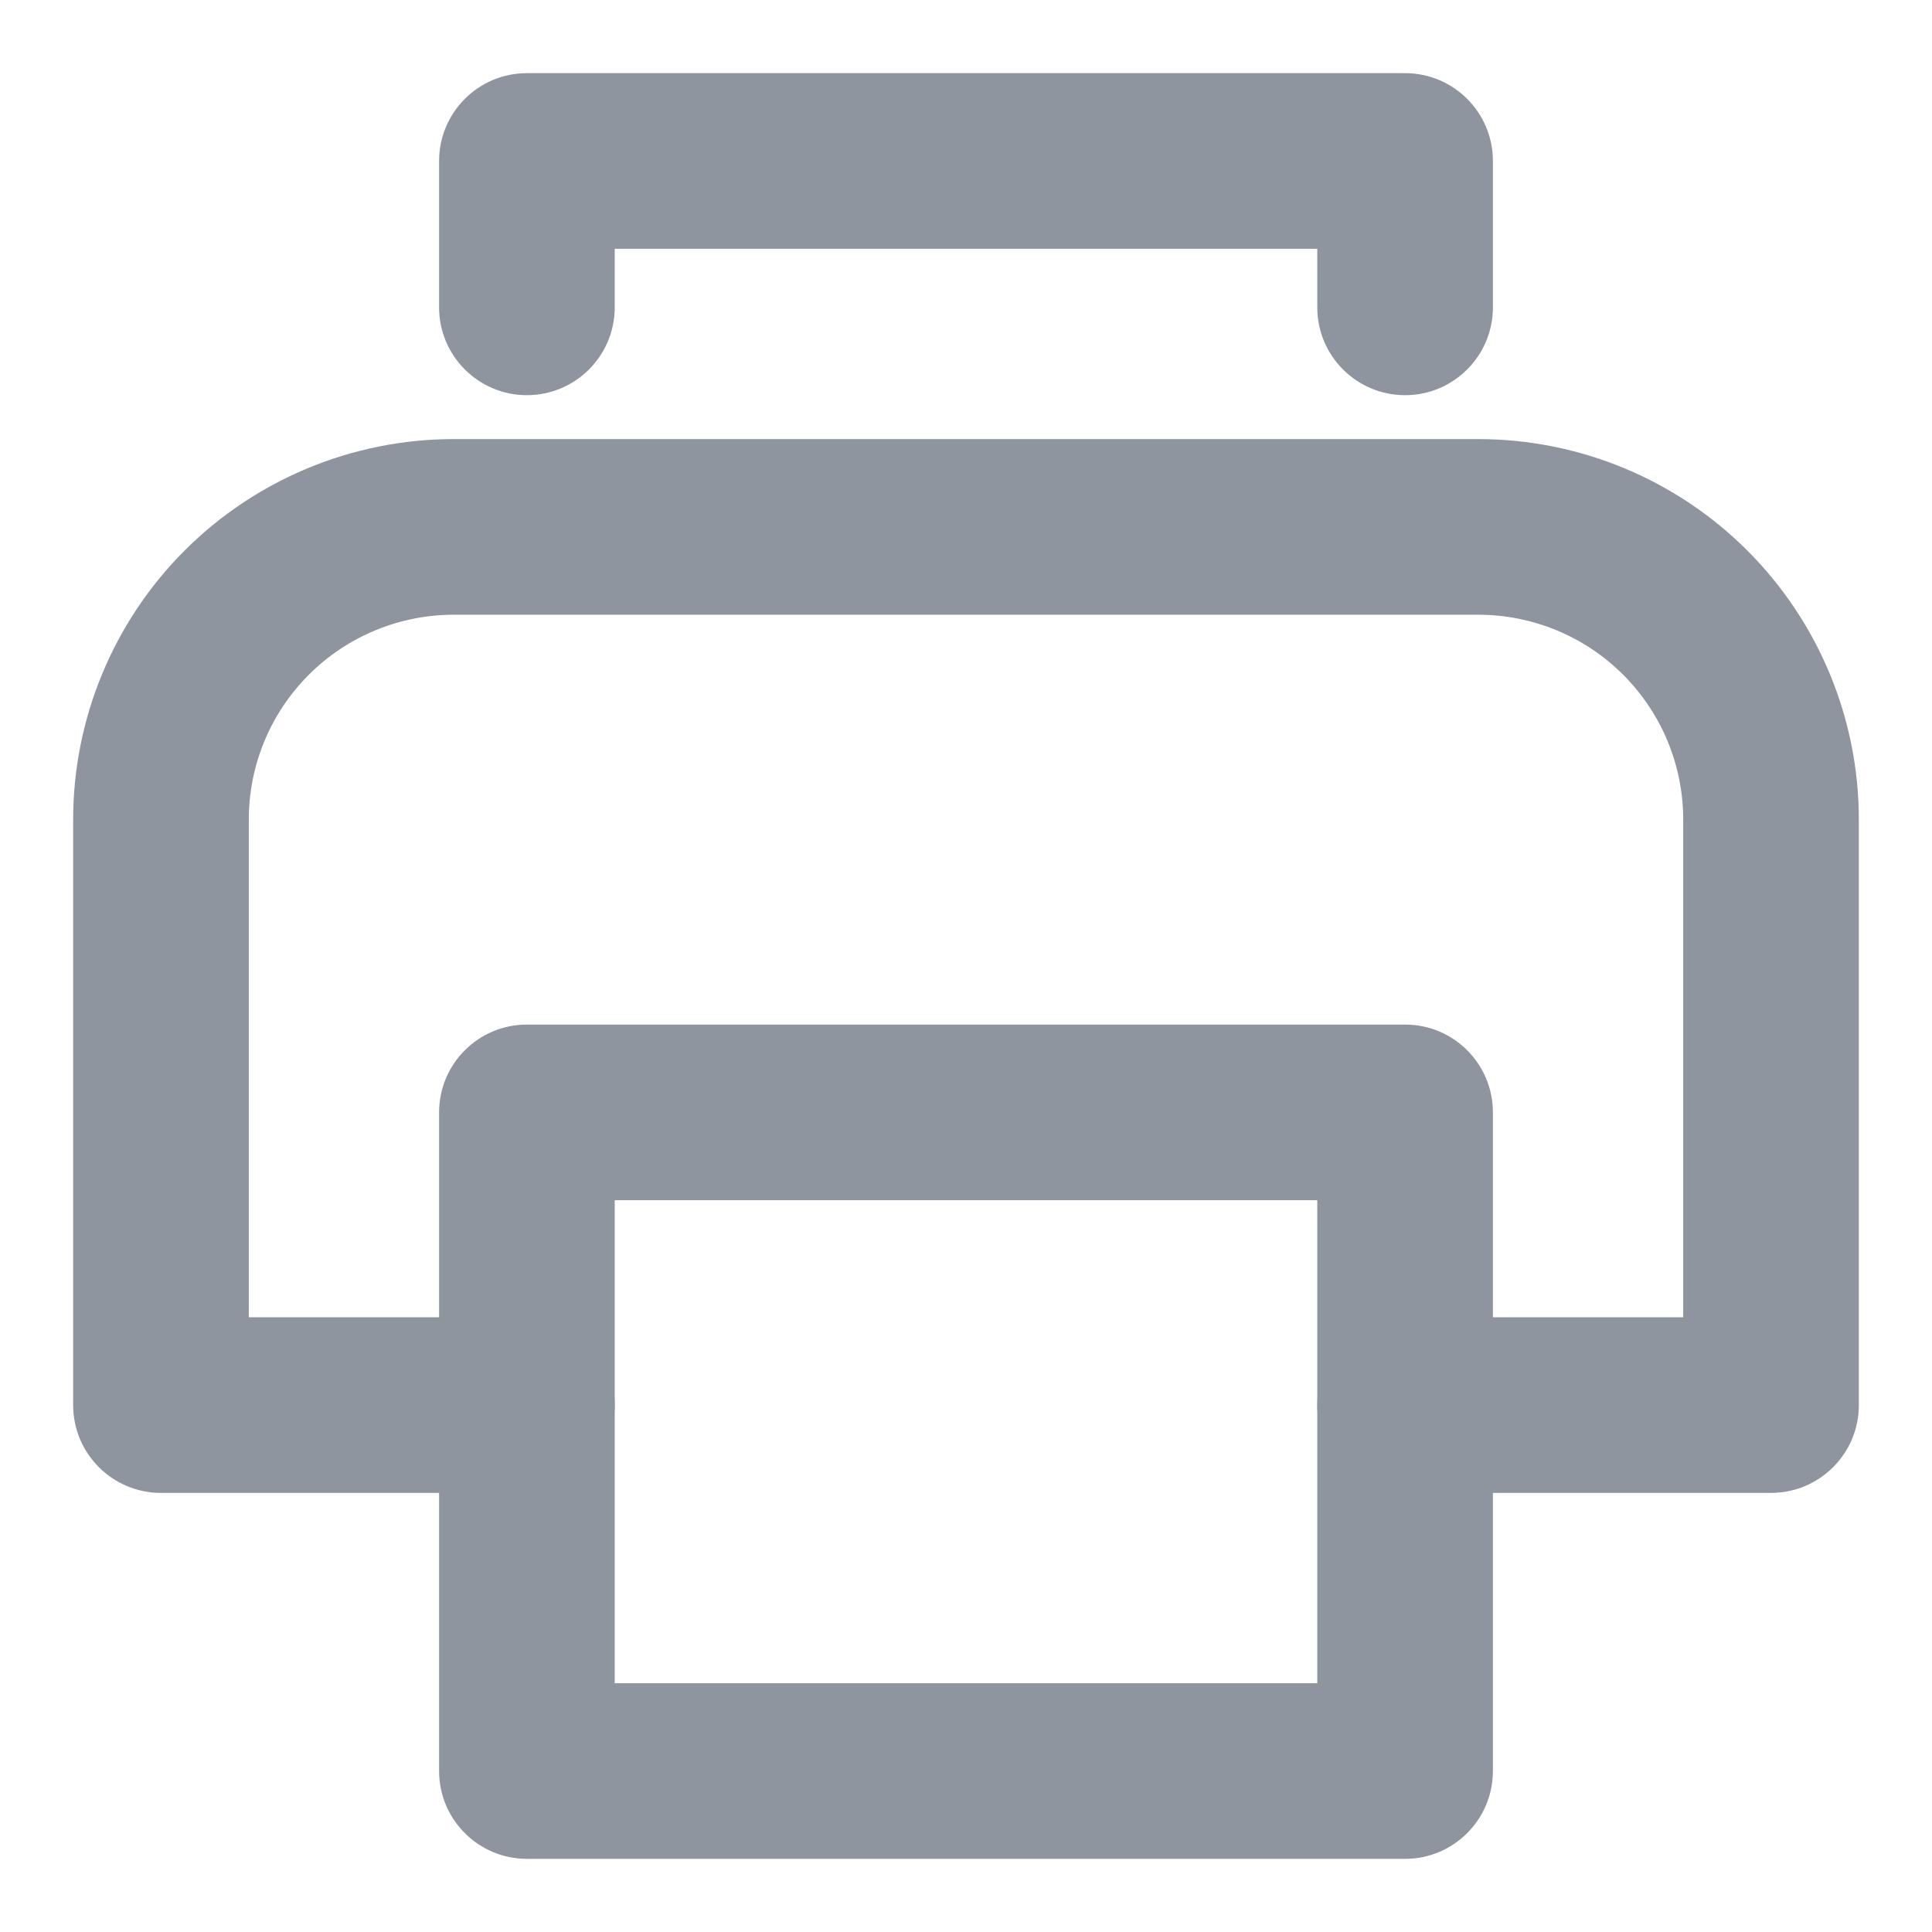
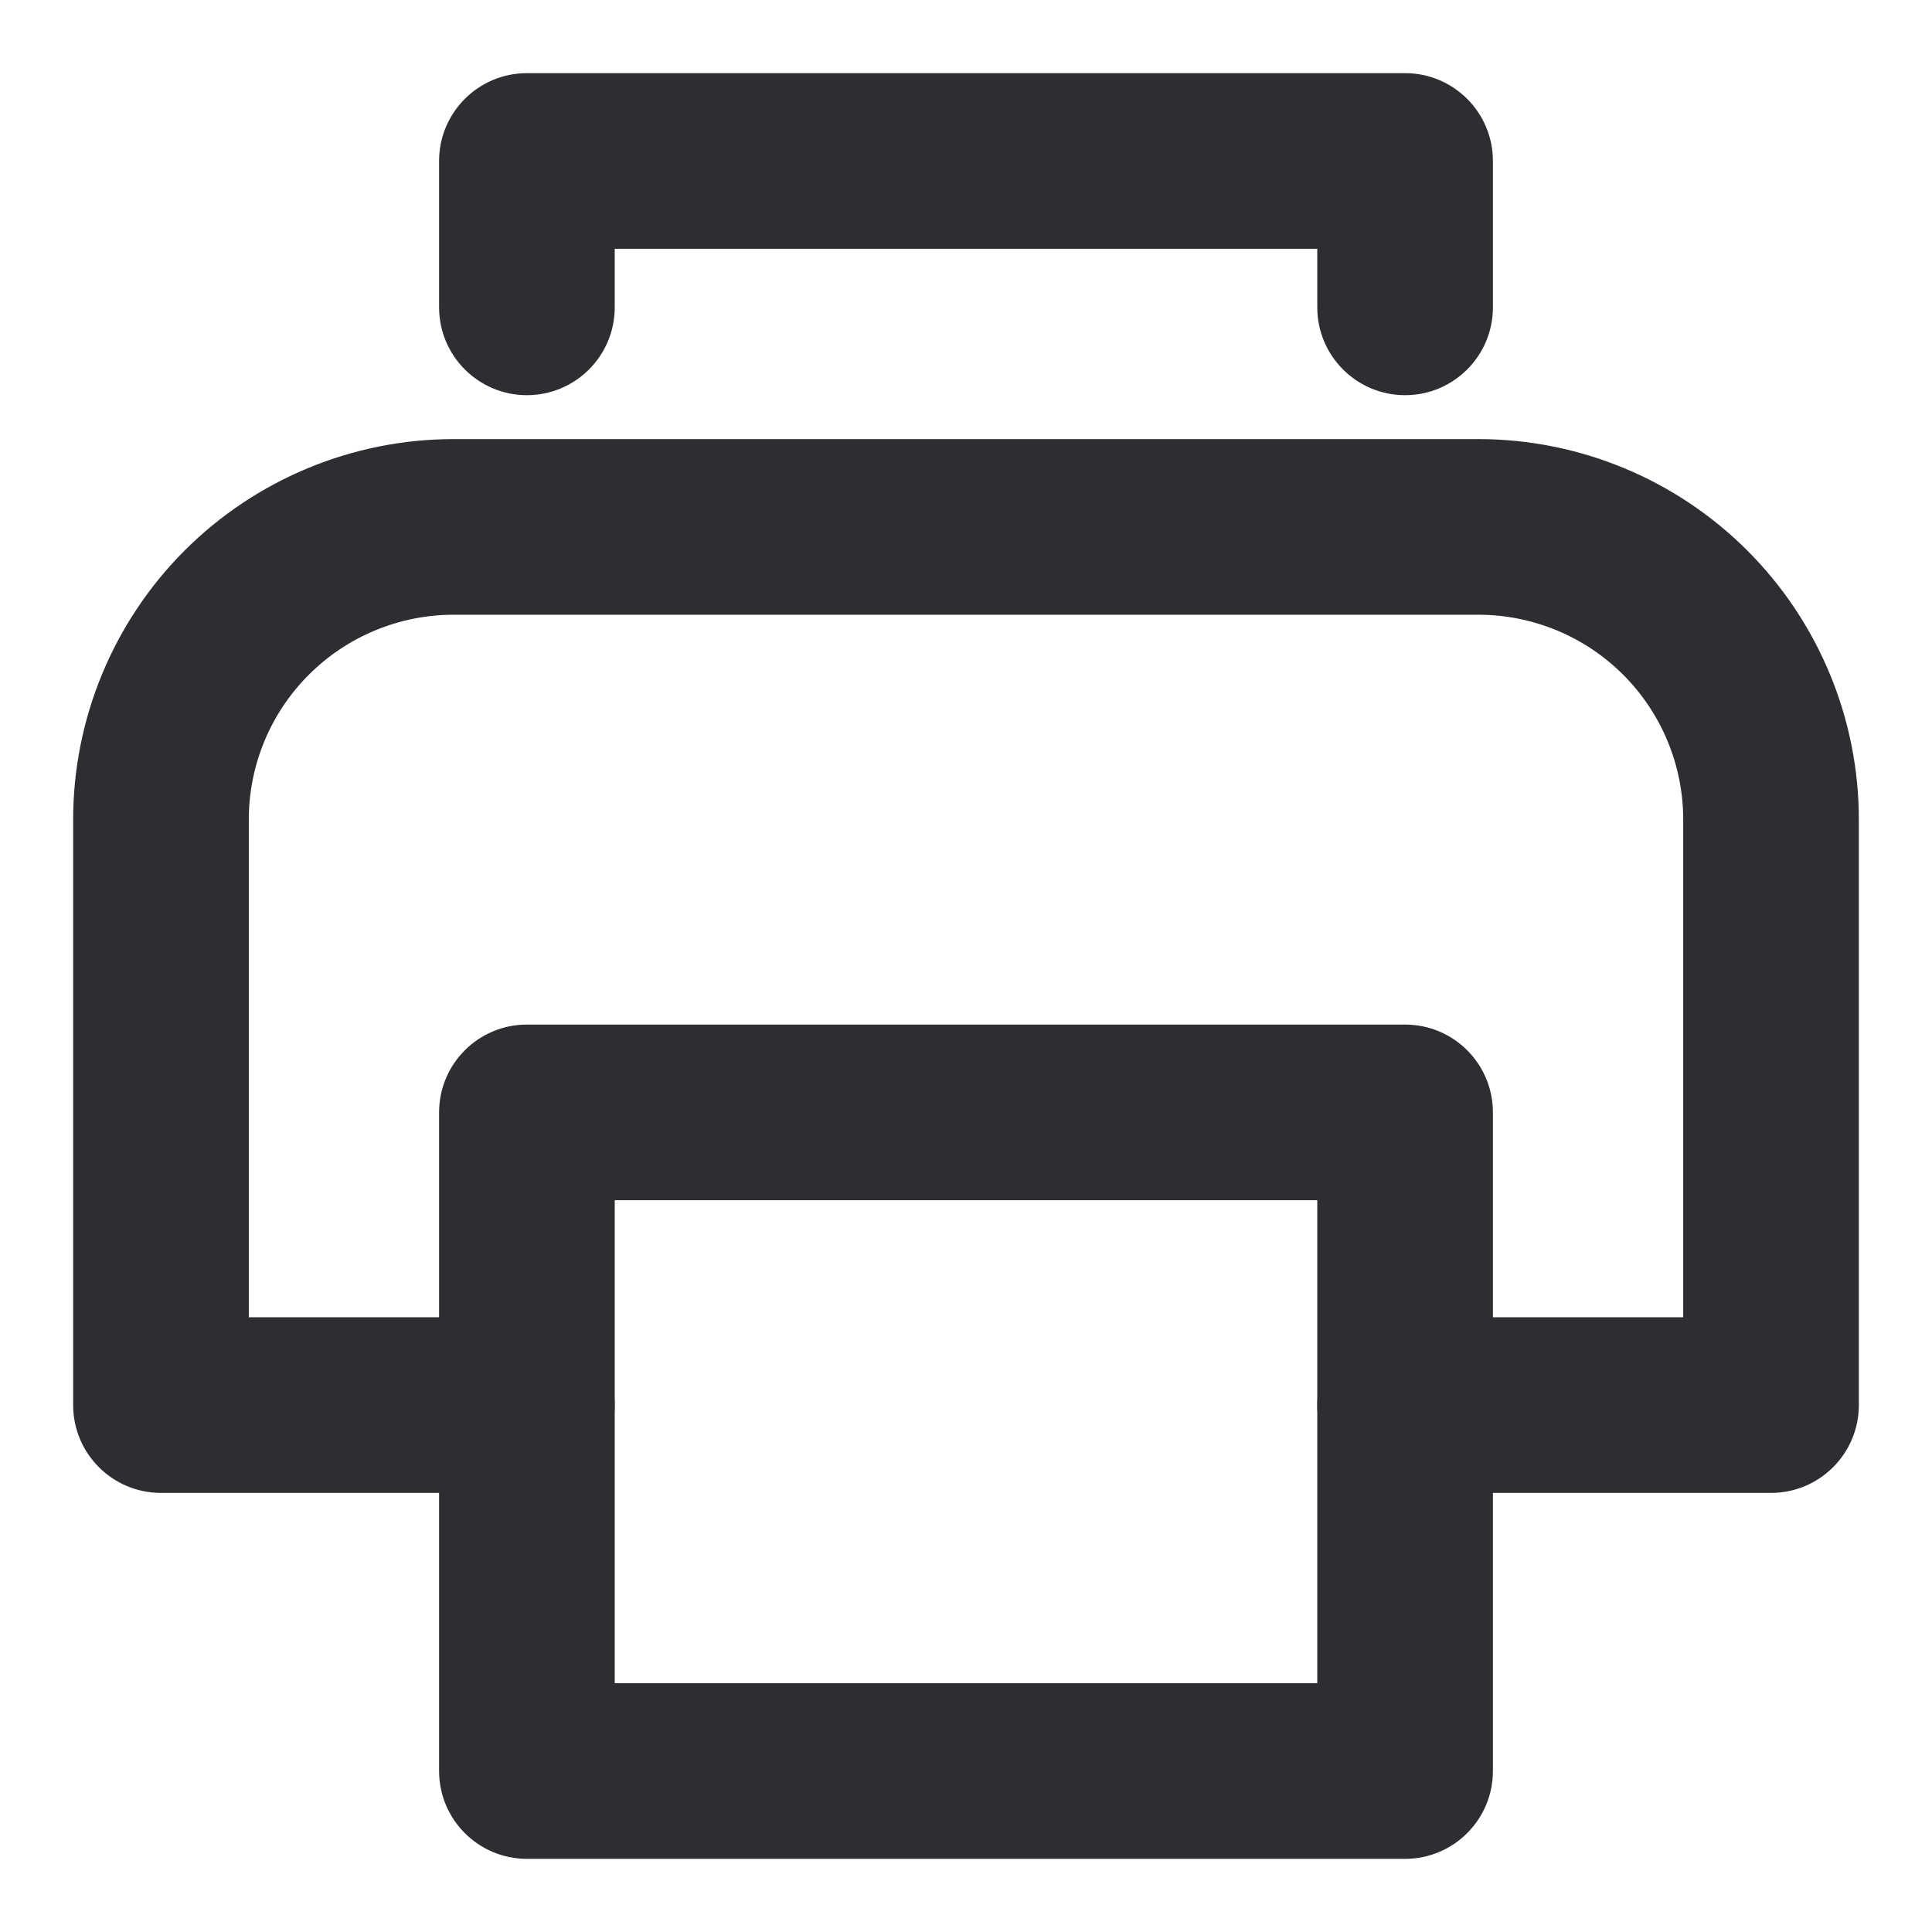
<svg xmlns="http://www.w3.org/2000/svg" width="22" height="22" viewBox="0 0 22 22" fill="none">
-   <path fill-rule="evenodd" clip-rule="evenodd" d="M5 1.833C5 1.281 5.448 0.833 6 0.833H16C16.552 0.833 17 1.281 17 1.833V3.5C17 4.052 16.552 4.5 16 4.5C15.448 4.5 15 4.052 15 3.5V2.833H7V3.5C7 4.052 6.552 4.5 6 4.5C5.448 4.5 5 4.052 5 3.5V1.833Z" fill="#8E959F" />
-   <path fill-rule="evenodd" clip-rule="evenodd" d="M5.167 7C4.548 7 3.954 7.246 3.517 7.683C3.079 8.121 2.833 8.714 2.833 9.333V15H6C6.552 15 7 15.448 7 16C7 16.552 6.552 17 6 17H1.833C1.281 17 0.833 16.552 0.833 16V9.333C0.833 8.184 1.29 7.082 2.102 6.269C2.915 5.457 4.017 5 5.167 5H16.833C17.983 5 19.085 5.457 19.897 6.269C20.71 7.082 21.167 8.184 21.167 9.333V16C21.167 16.552 20.719 17 20.167 17H16C15.448 17 15 16.552 15 16C15 15.448 15.448 15 16 15H19.167V9.333C19.167 8.714 18.921 8.121 18.483 7.683C18.046 7.246 17.452 7 16.833 7H5.167Z" fill="#8E959F" />
-   <path fill-rule="evenodd" clip-rule="evenodd" d="M5 12.667C5 12.114 5.448 11.667 6 11.667H16C16.552 11.667 17 12.114 17 12.667V20.167C17 20.719 16.552 21.167 16 21.167H6C5.448 21.167 5 20.719 5 20.167V12.667ZM7 13.667V19.167H15V13.667H7Z" fill="#8E959F" />
+   <path fill-rule="evenodd" clip-rule="evenodd" d="M5 1.833C5 1.281 5.448 0.833 6 0.833H16C16.552 0.833 17 1.281 17 1.833V3.5C17 4.052 16.552 4.5 16 4.5C15.448 4.5 15 4.052 15 3.5V2.833H7V3.5C7 4.052 6.552 4.5 6 4.5C5.448 4.5 5 4.052 5 3.5V1.833Z" fill="#2D2E32" />
+   <path fill-rule="evenodd" clip-rule="evenodd" d="M5.167 7C4.548 7 3.954 7.246 3.517 7.683C3.079 8.121 2.833 8.714 2.833 9.333V15H6C6.552 15 7 15.448 7 16C7 16.552 6.552 17 6 17H1.833C1.281 17 0.833 16.552 0.833 16V9.333C0.833 8.184 1.29 7.082 2.102 6.269C2.915 5.457 4.017 5 5.167 5H16.833C17.983 5 19.085 5.457 19.897 6.269C20.71 7.082 21.167 8.184 21.167 9.333V16C21.167 16.552 20.719 17 20.167 17H16C15.448 17 15 16.552 15 16C15 15.448 15.448 15 16 15H19.167V9.333C19.167 8.714 18.921 8.121 18.483 7.683C18.046 7.246 17.452 7 16.833 7H5.167Z" fill="#2D2E32" />
+   <path fill-rule="evenodd" clip-rule="evenodd" d="M5 12.667C5 12.114 5.448 11.667 6 11.667H16C16.552 11.667 17 12.114 17 12.667V20.167C17 20.719 16.552 21.167 16 21.167H6C5.448 21.167 5 20.719 5 20.167V12.667ZM7 13.667V19.167H15V13.667H7Z" fill="#2D2E32" />
</svg>
